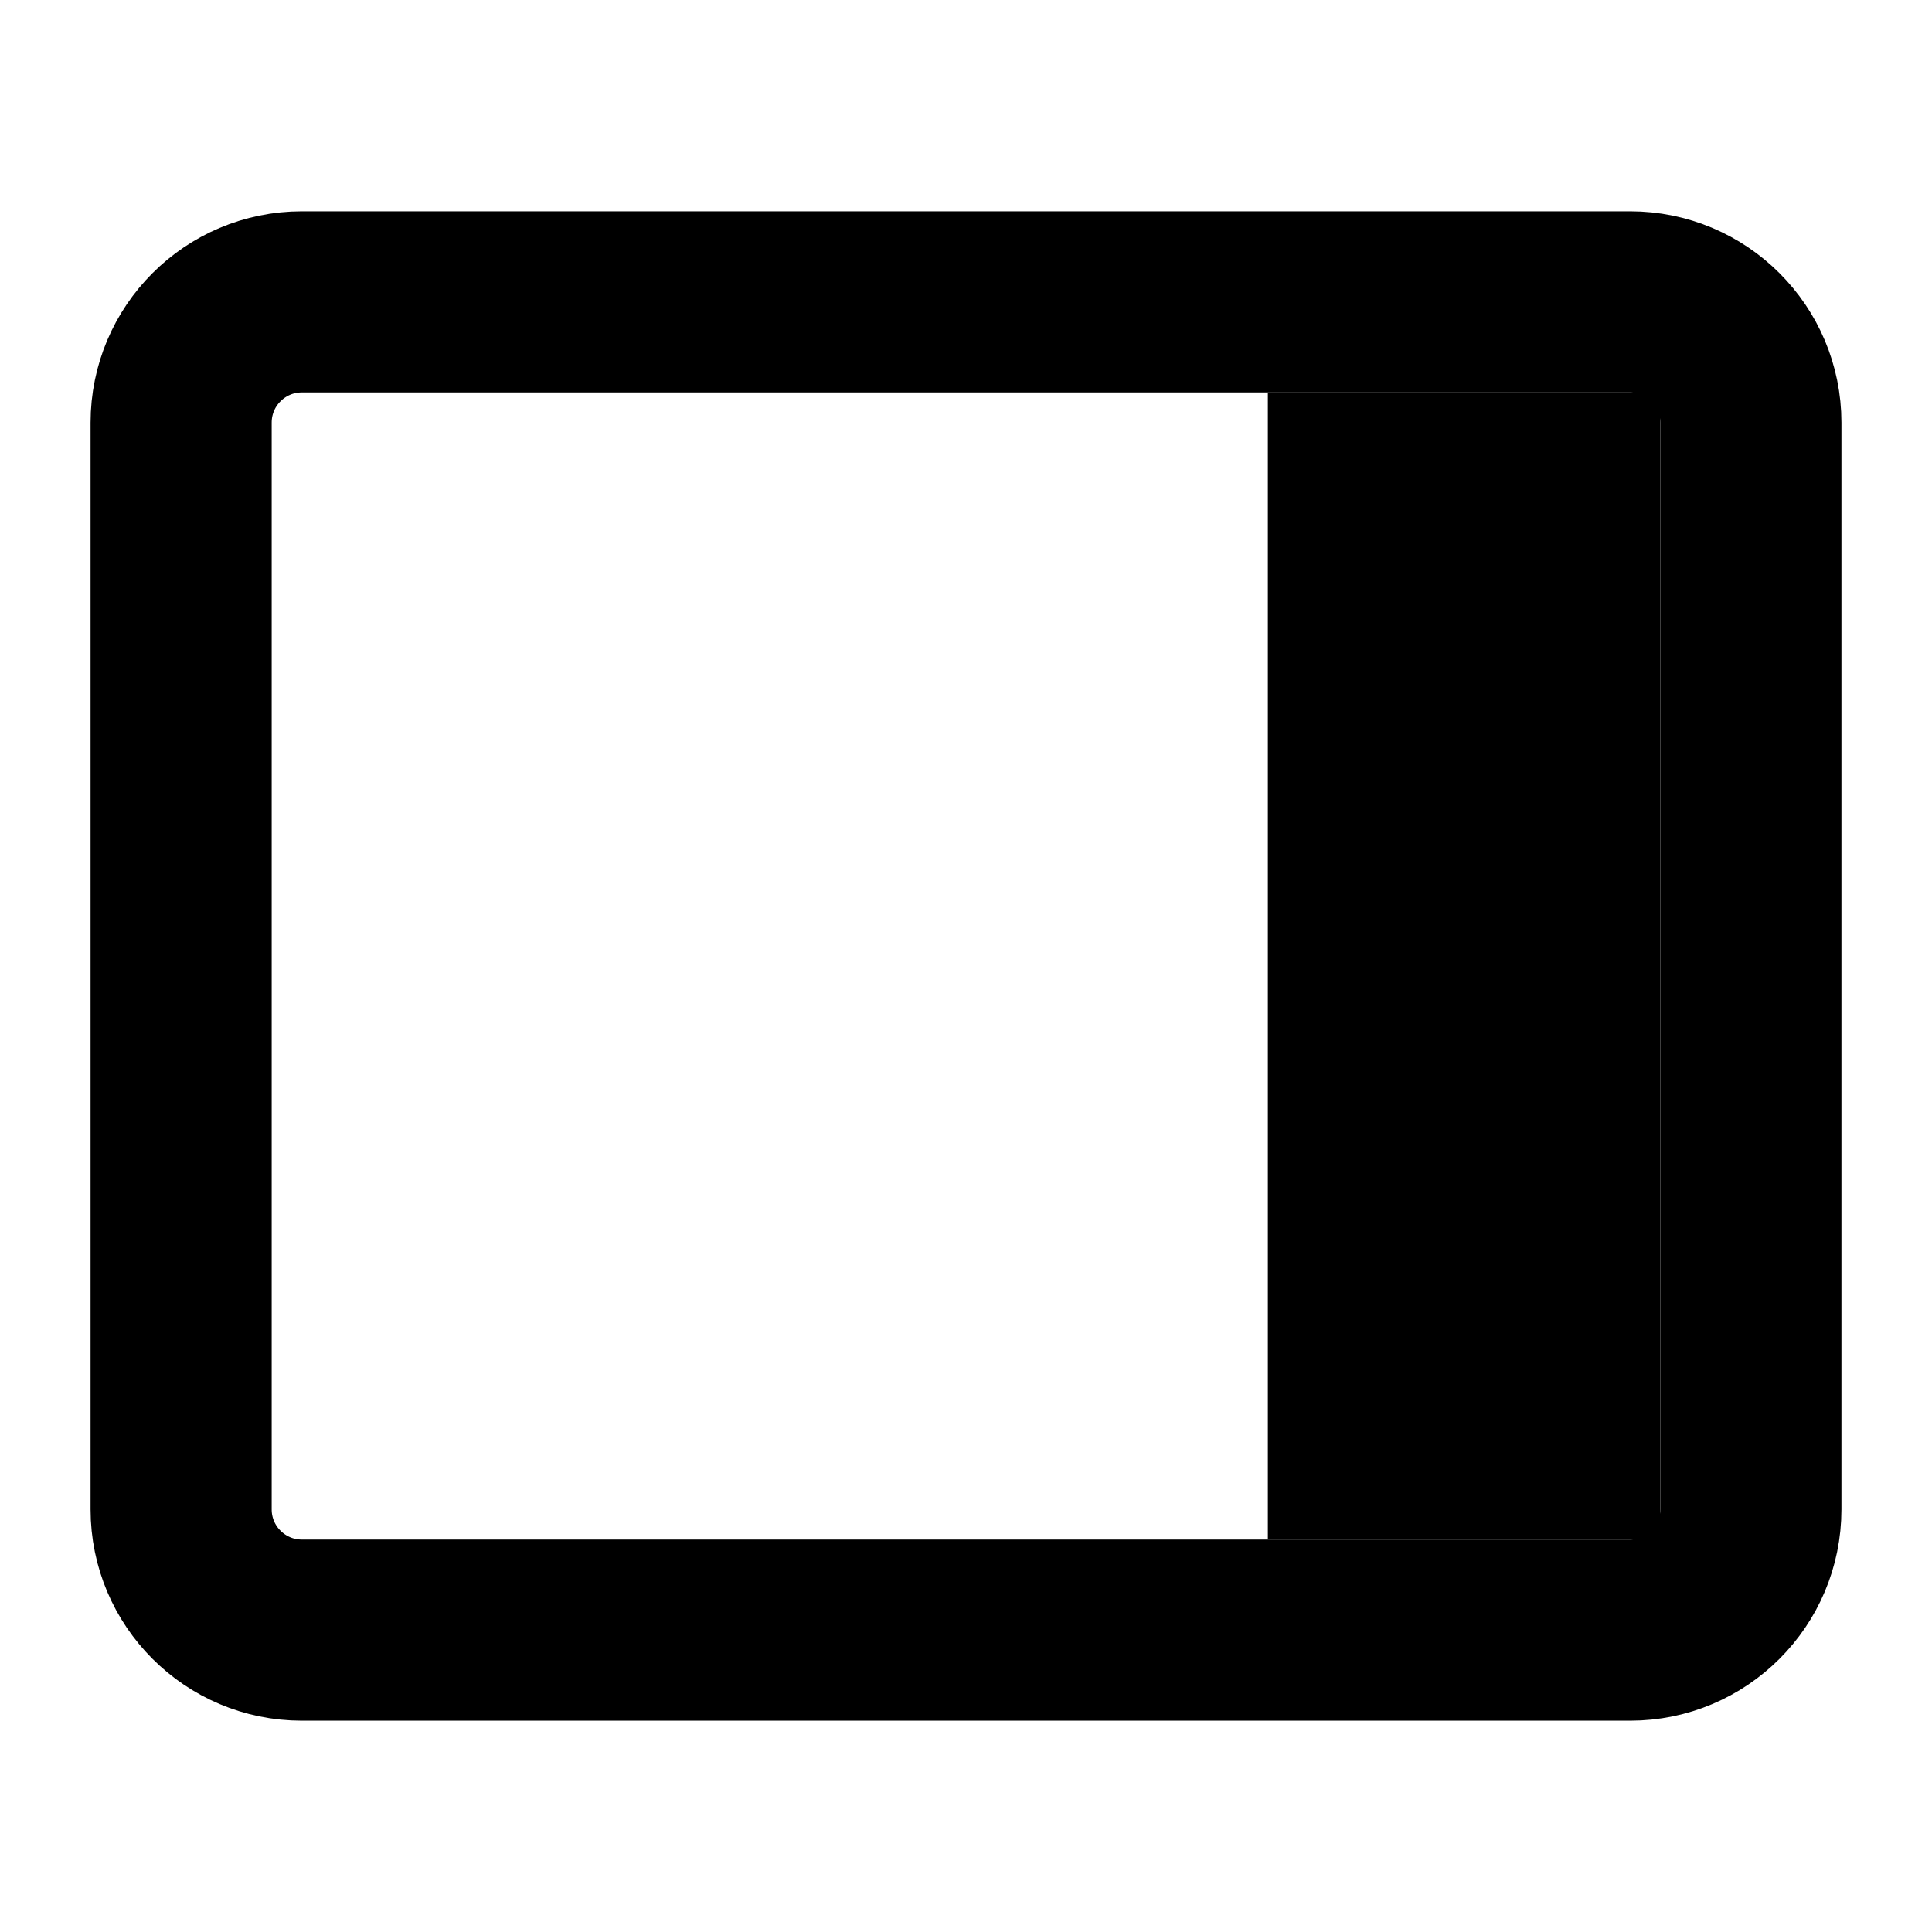
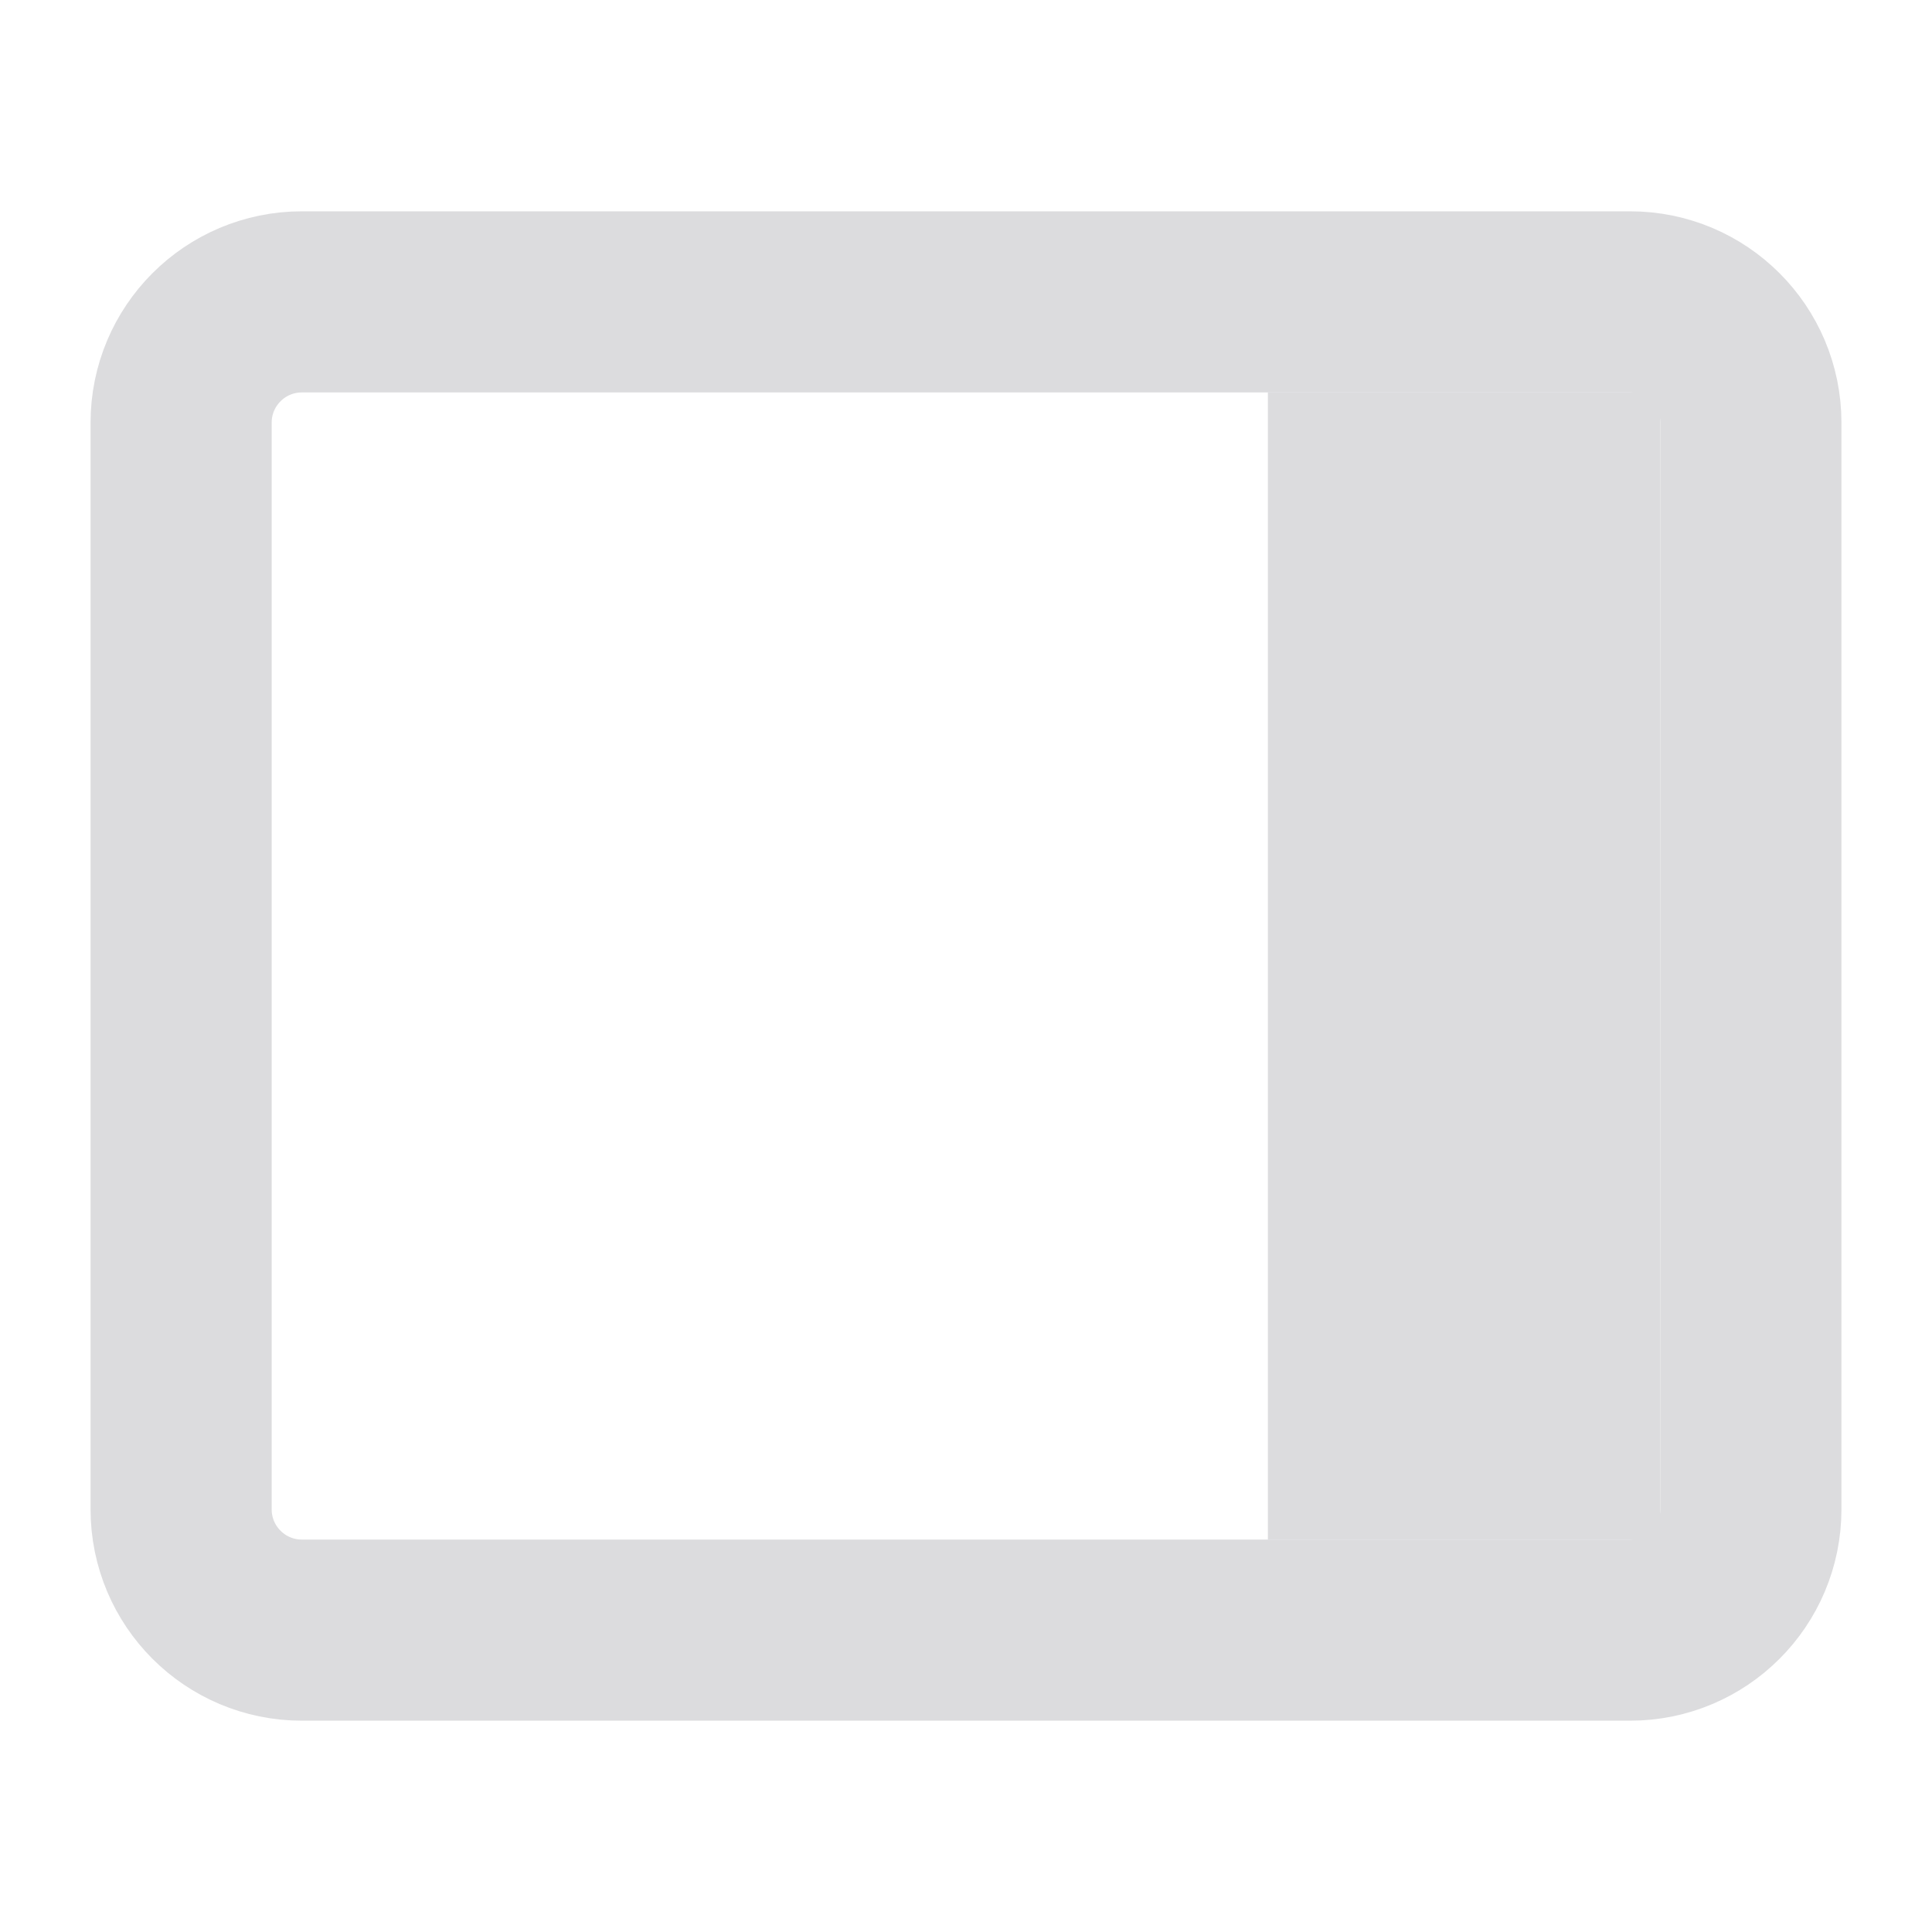
<svg xmlns="http://www.w3.org/2000/svg" viewBox="0 0 16 16">
-   <rect x="1.5" y="2.5" width="13" height="11" rx="1" fill="none" stroke="black" stroke-width="1.5" />
-   <path d="M10.5 3.25h3.25v9.5H10.5z" fill="black" />
+   <rect x="1.5" y="2.5" width="13" height="11" rx="1" fill="none" stroke="#dcdcde" stroke-width="1.5" />
+   <path d="M10.5 3.25h3.25v9.5H10.5z" fill="#dcdcde" />
</svg>
